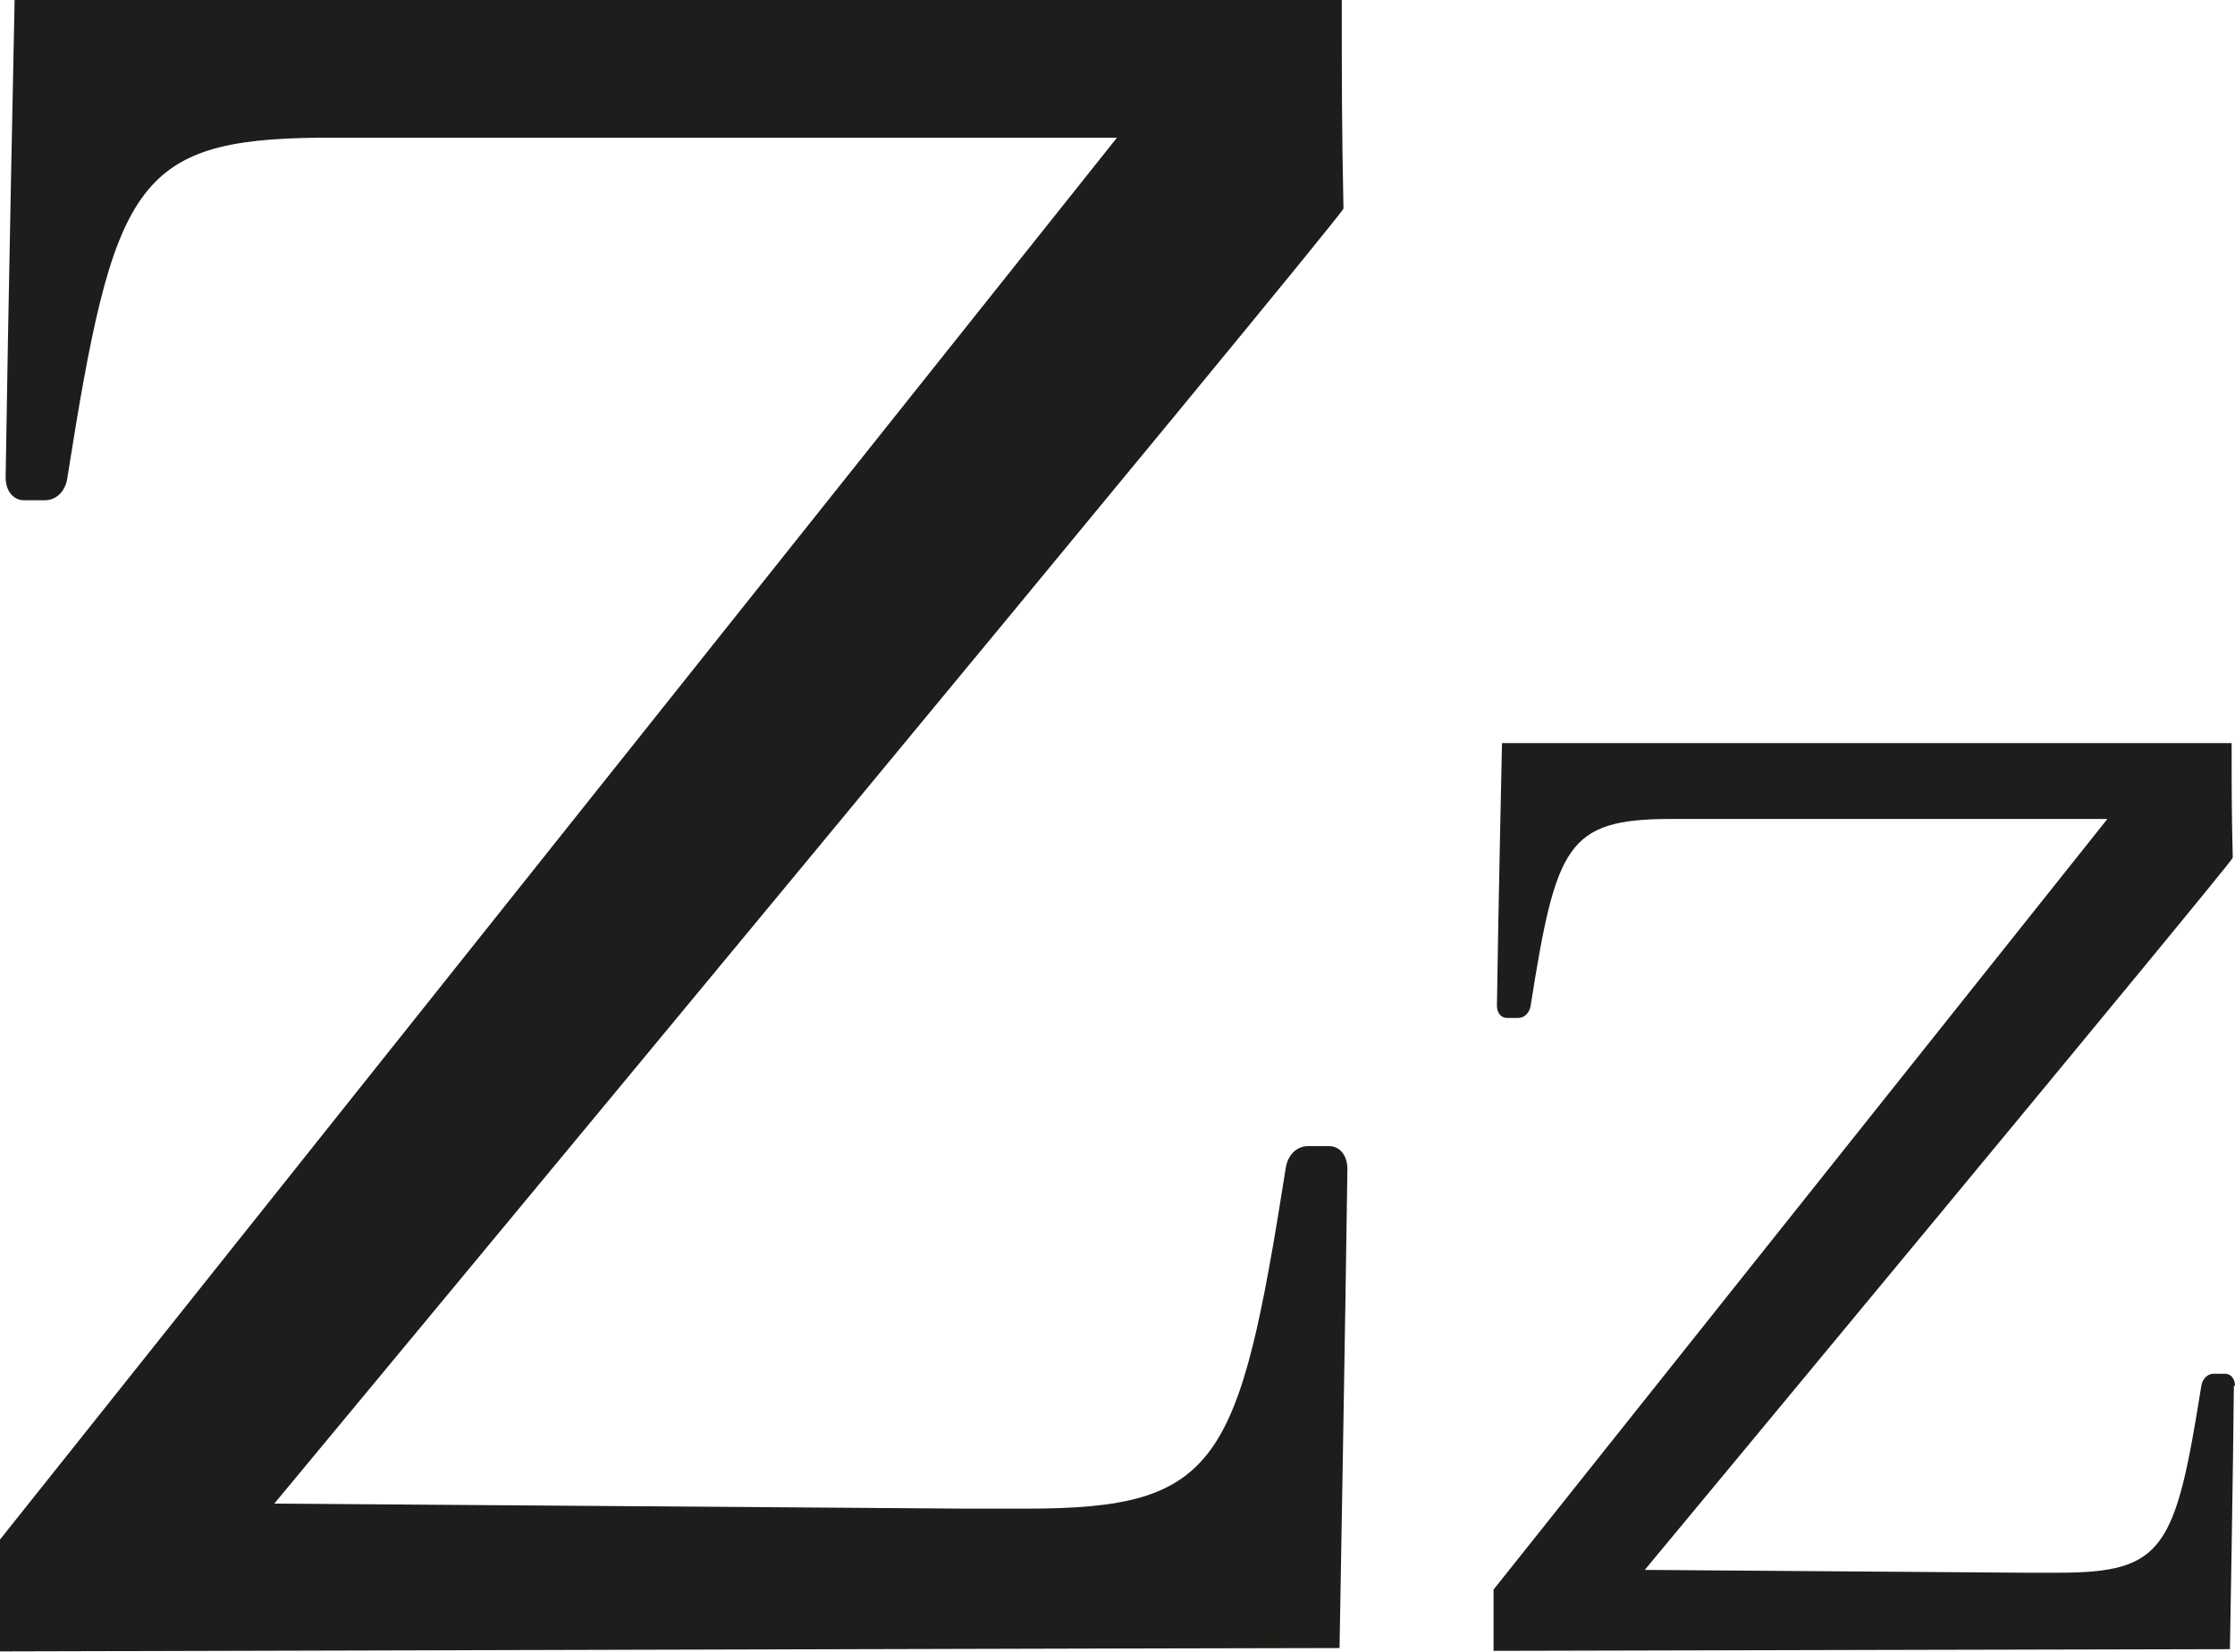
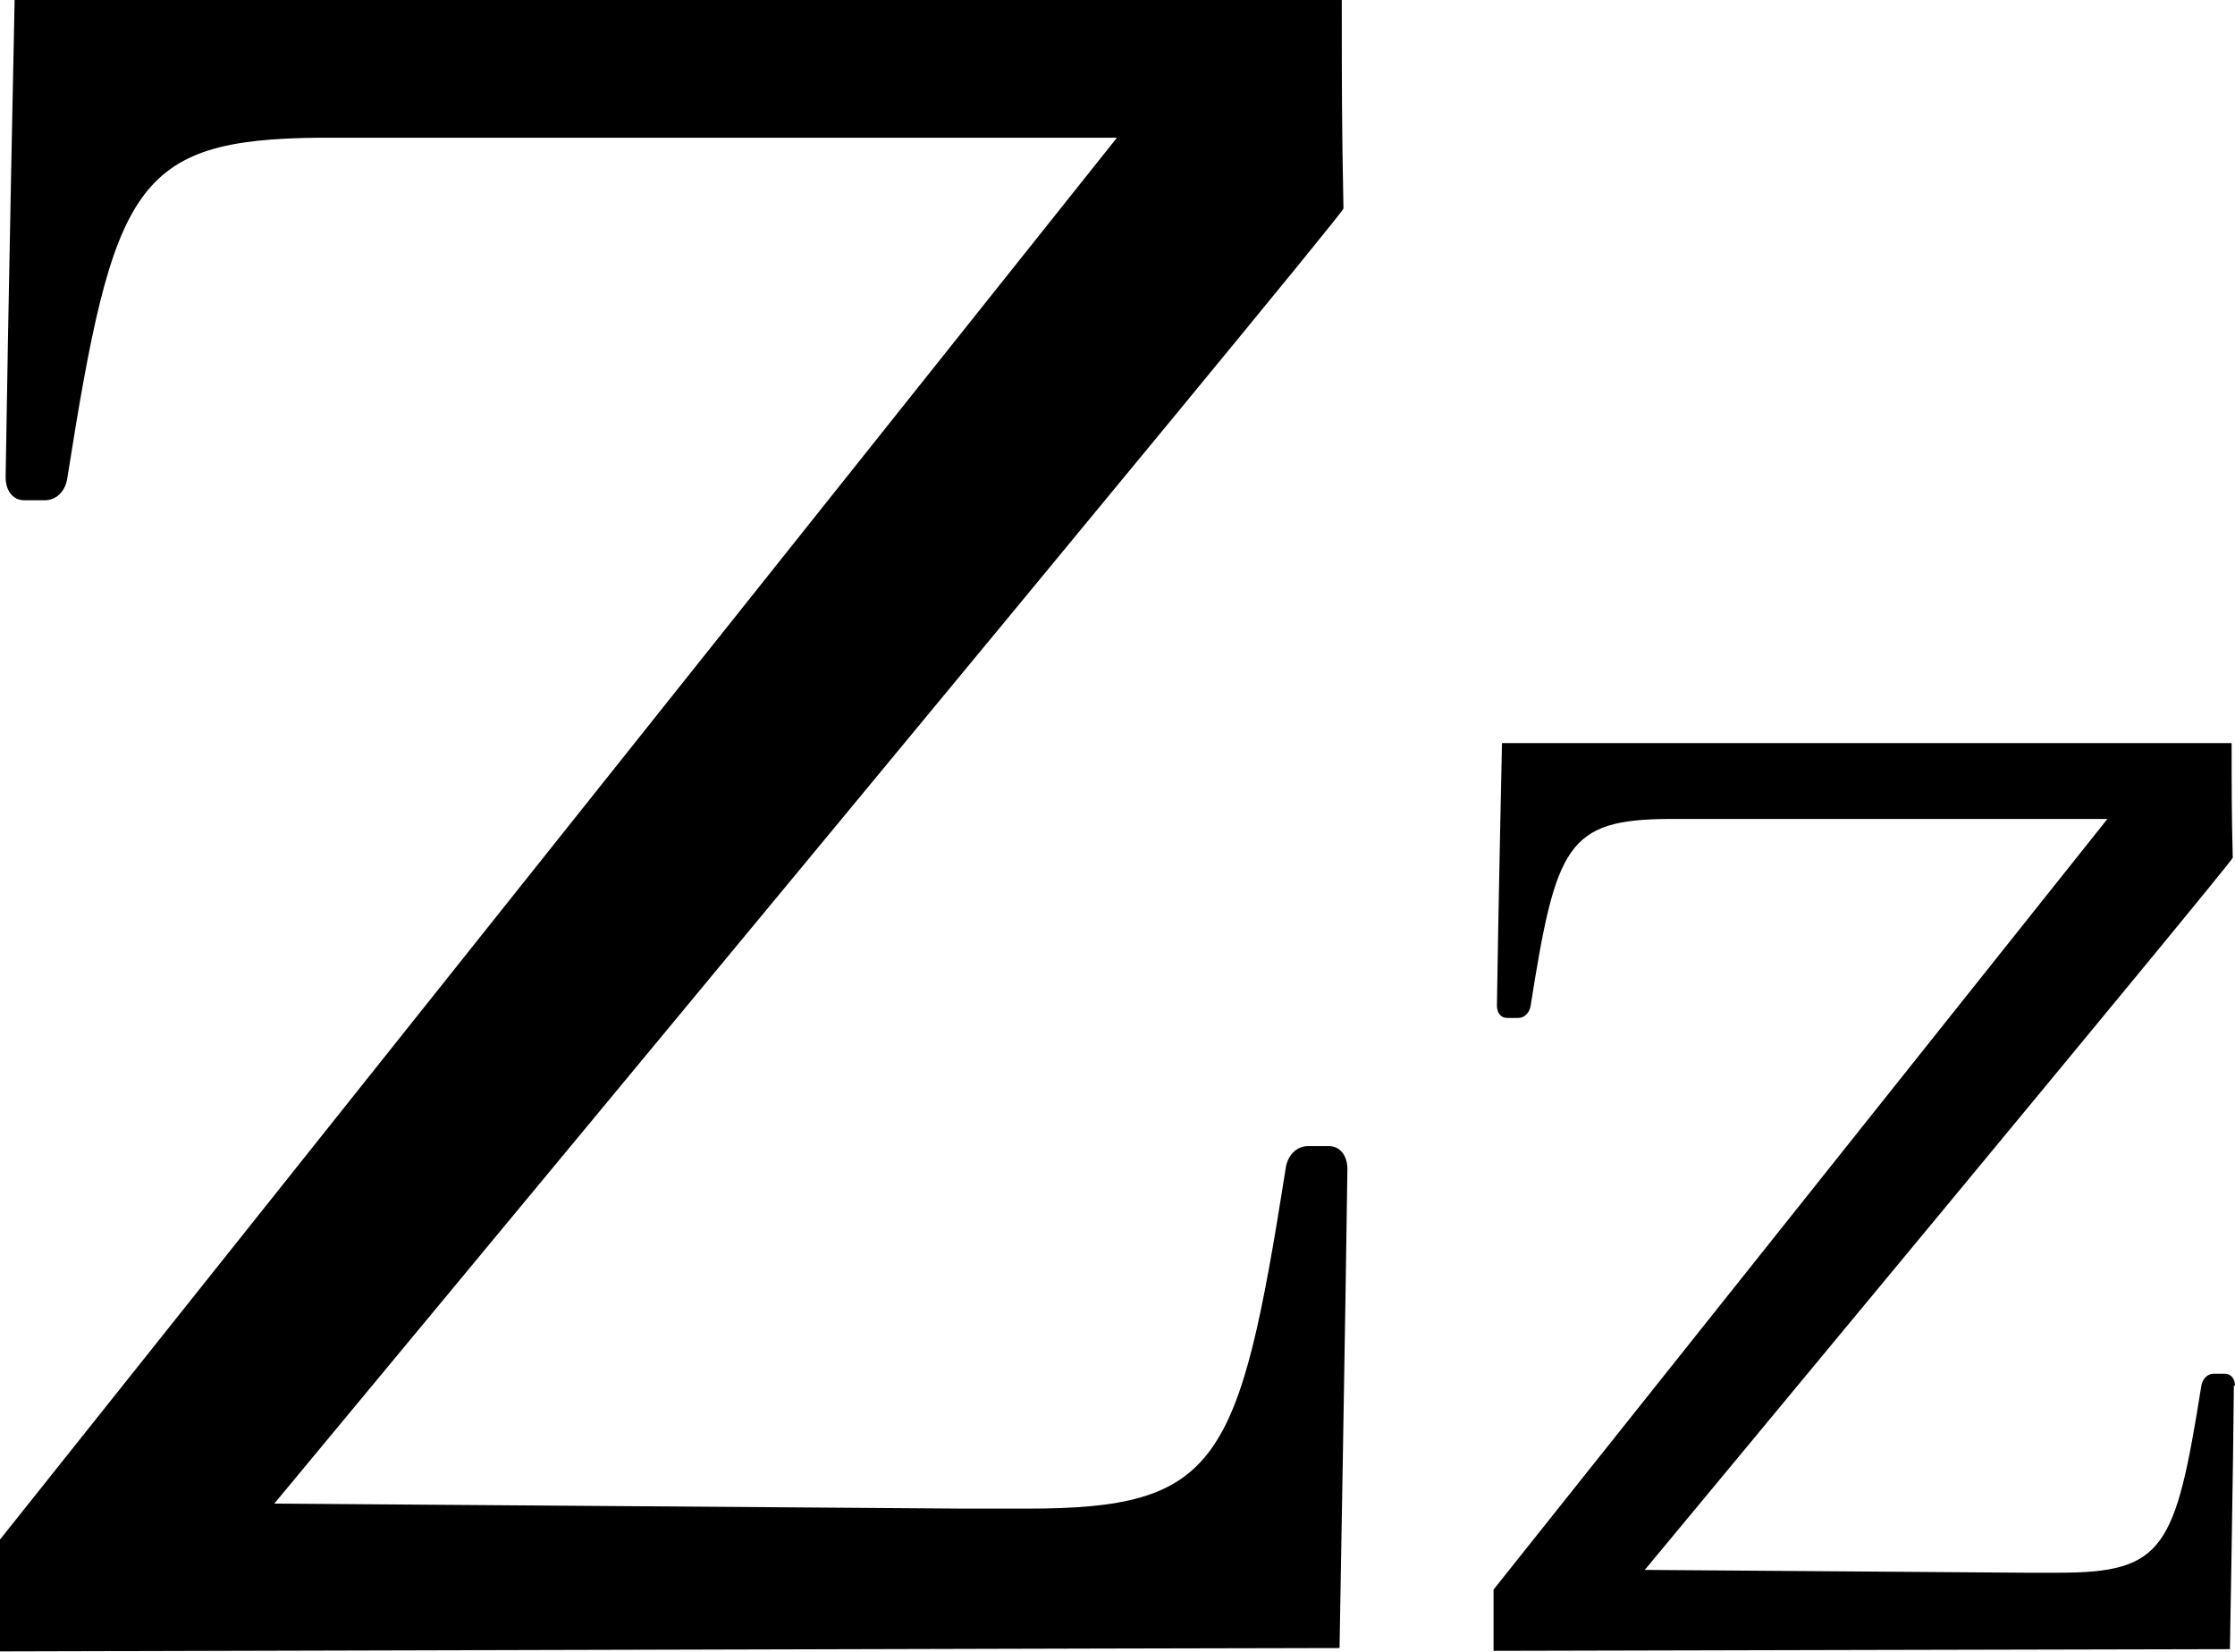
<svg xmlns="http://www.w3.org/2000/svg" id="Laag_1" data-name="Laag 1" viewBox="0 0 39.76 29.38">
-   <defs>
-     <style>
-       .cls-1 {
-         fill: #1d1d1b;
-       }
-     </style>
-   </defs>
  <g id="Laag_2" data-name="Laag 2">
    <g>
-       <path class="cls-1" d="M23.97,20.8c0-.24-.13-.41-.33-.41h-.37c-.2,0-.37.16-.4.41-.83,5.26-1.19,6.04-4.61,6.04h-1.09l-12.29-.09S23.9,3.83,23.9,3.71c-.03-1.46-.03-2.23-.03-3.71H.26s-.12,5.79-.16,8.49c0,.24.13.41.33.41h.37c.2,0,.37-.16.4-.41.82-5.19,1.19-6.01,4.48-6.04h14.19L0,27.39c0,.47,0,1.38,0,1.99.93,0,22.08-.06,23.83-.06,0,0,.11-6.19.14-8.53Z" />
-       <path class="cls-1" d="M39.76,24.66c0-.13-.07-.22-.18-.22h-.2c-.11,0-.2.09-.22.22-.46,2.89-.66,3.32-2.54,3.32h-.6l-6.76-.05s10.46-12.6,10.46-12.67c-.02-.8-.02-1.23-.02-2.04h-12.98s-.07,3.19-.09,4.67c0,.13.07.22.18.22h.2c.11,0,.2-.09.22-.22.45-2.85.65-3.31,2.46-3.32h7.8l-10.92,13.71c0,.26,0,.76,0,1.09.51,0,12.14-.03,13.1-.03,0,0,.06-3.4.07-4.69Z" />
+       <path d="M23.97,20.8c0-.24-.13-.41-.33-.41h-.37c-.2,0-.37.16-.4.41-.83,5.26-1.19,6.04-4.61,6.04h-1.09l-12.29-.09S23.9,3.83,23.9,3.71c-.03-1.46-.03-2.23-.03-3.71H.26s-.12,5.79-.16,8.49c0,.24.13.41.33.41h.37c.2,0,.37-.16.4-.41.82-5.19,1.19-6.01,4.48-6.04h14.19L0,27.39v1.99c.93,0,22.08-.06,23.83-.06,0,0,.11-6.19.14-8.53h0Z" />
+       <path d="M39.76,24.66c0-.13-.07-.22-.18-.22h-.2c-.11,0-.2.09-.22.22-.46,2.89-.66,3.32-2.54,3.32h-.6l-6.76-.05s10.46-12.6,10.46-12.67c-.02-.8-.02-1.23-.02-2.04h-12.98s-.07,3.19-.09,4.67c0,.13.07.22.18.22h.2c.11,0,.2-.09.22-.22.45-2.85.65-3.31,2.46-3.32h7.8l-10.92,13.71v1.09c.51,0,12.14-.03,13.1-.03,0,0,.06-3.4.07-4.69h.02Z" />
    </g>
  </g>
</svg>
